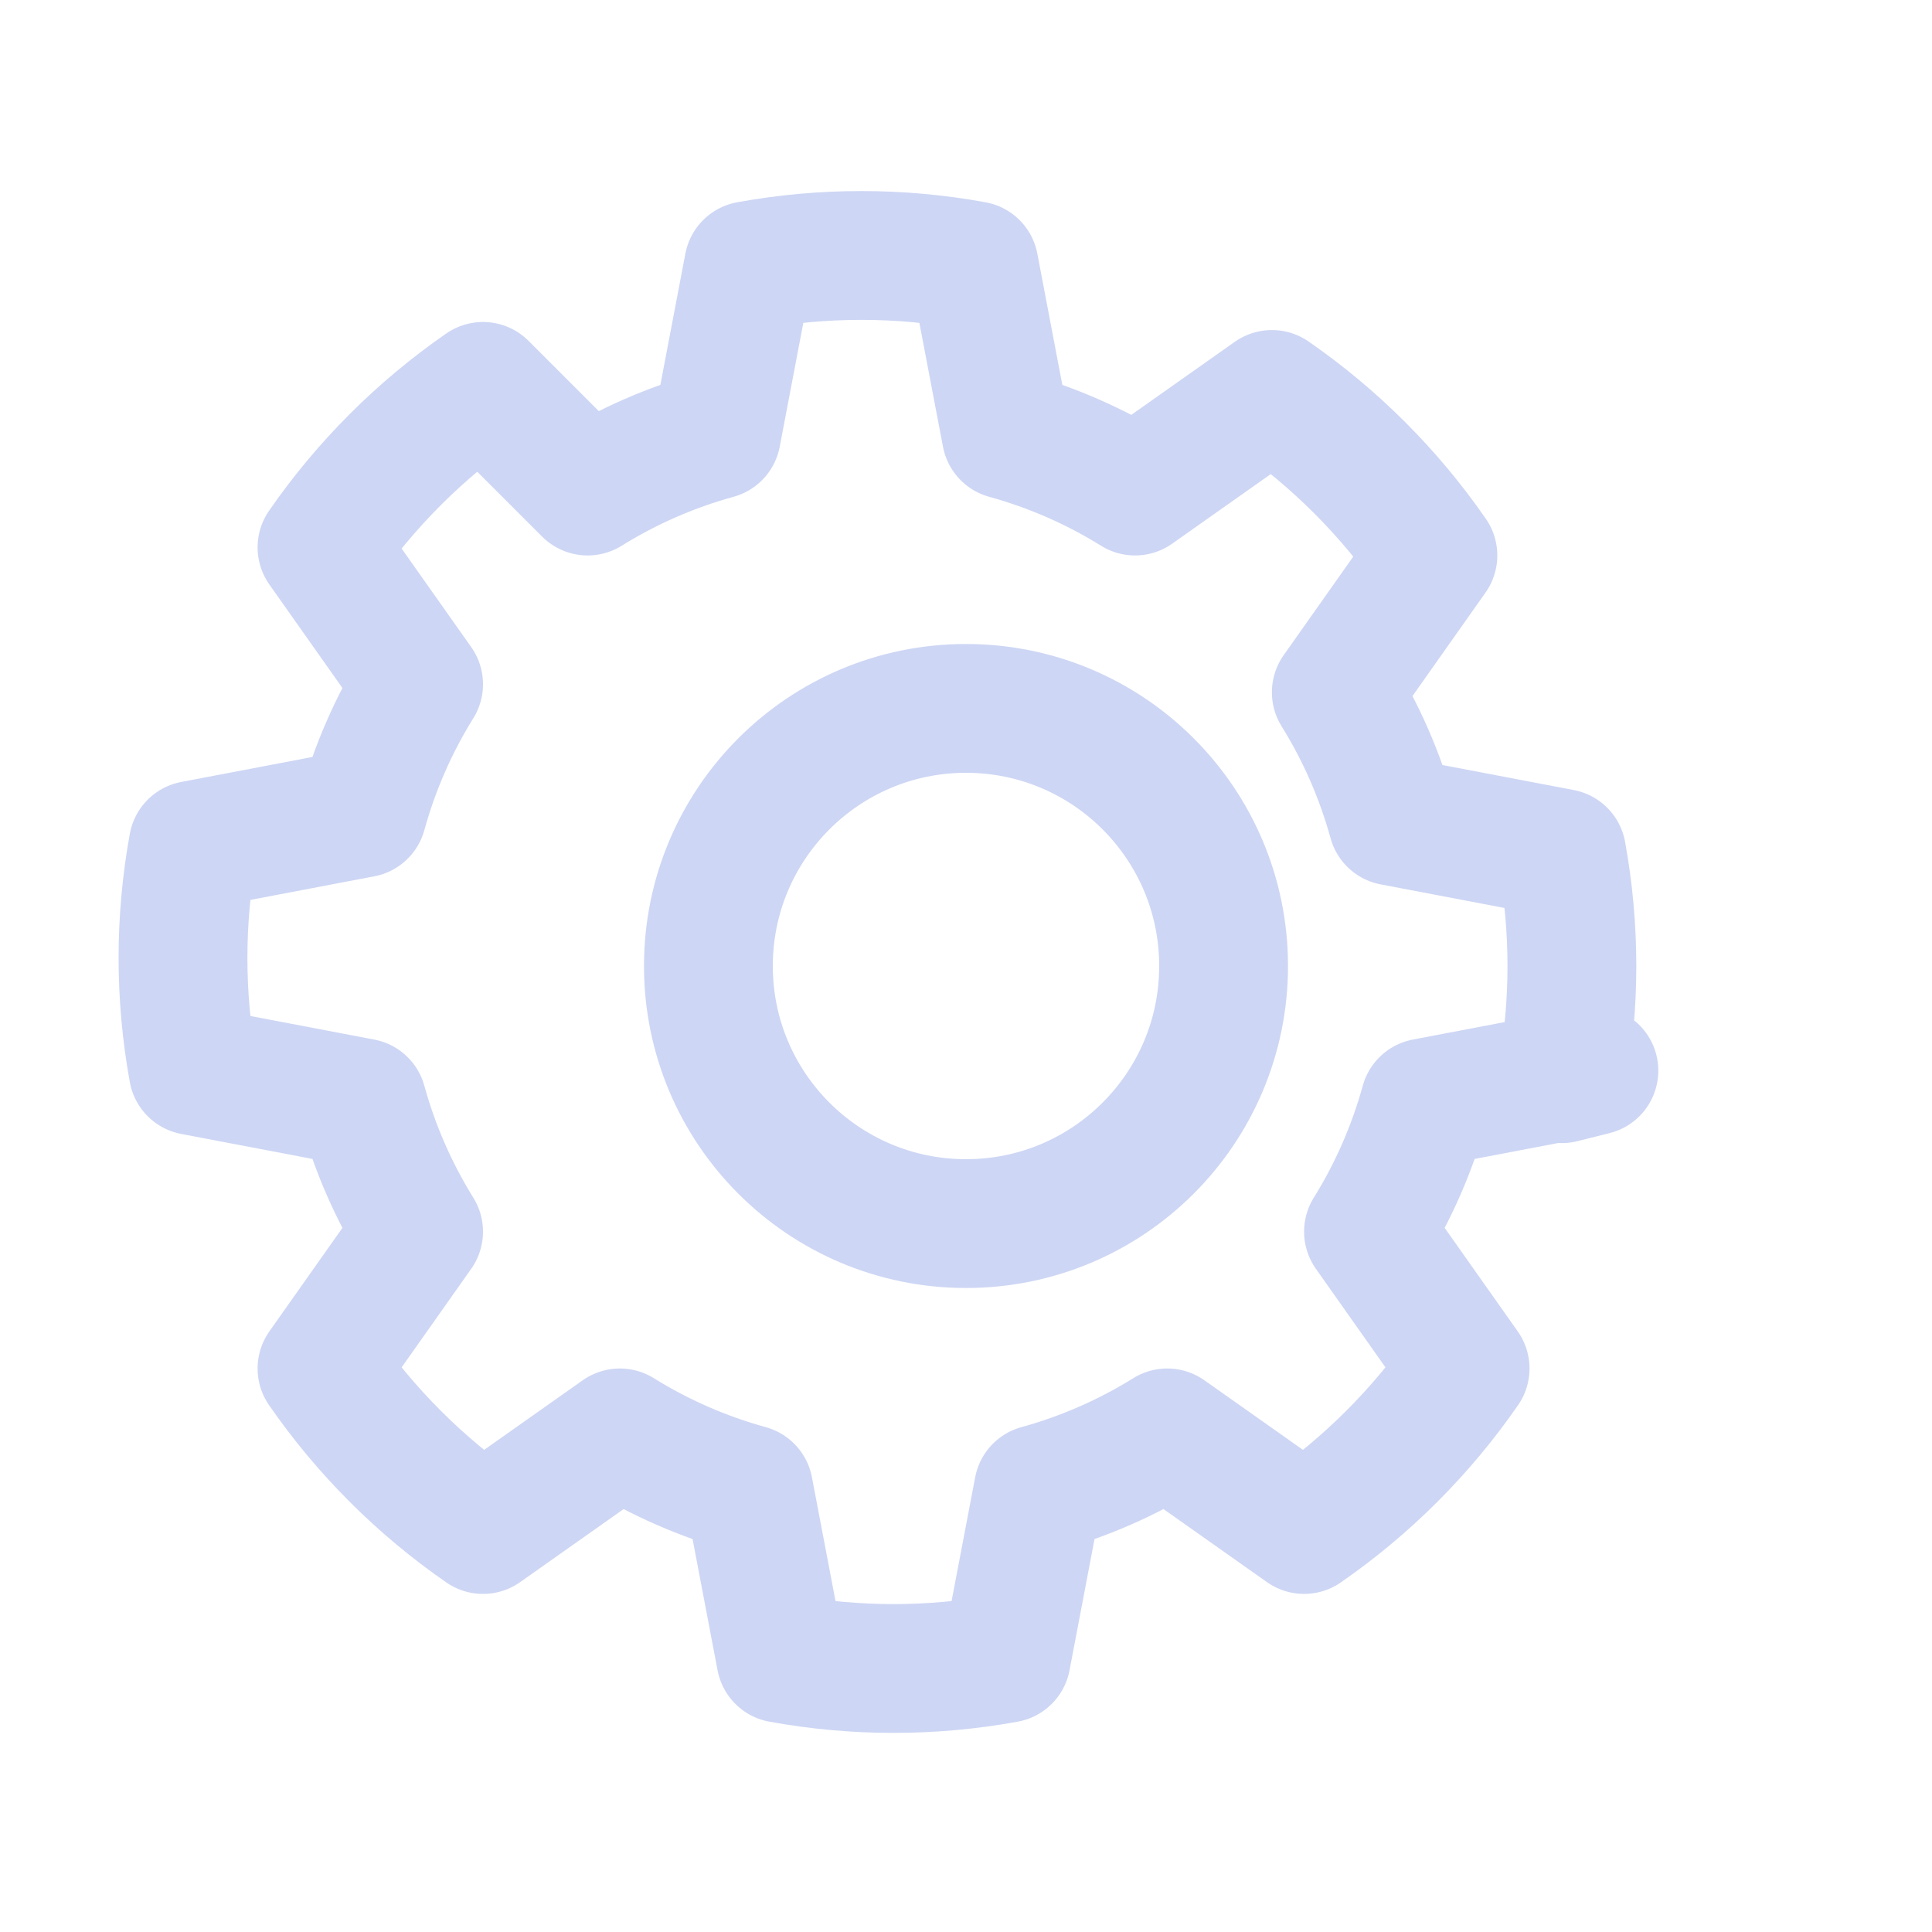
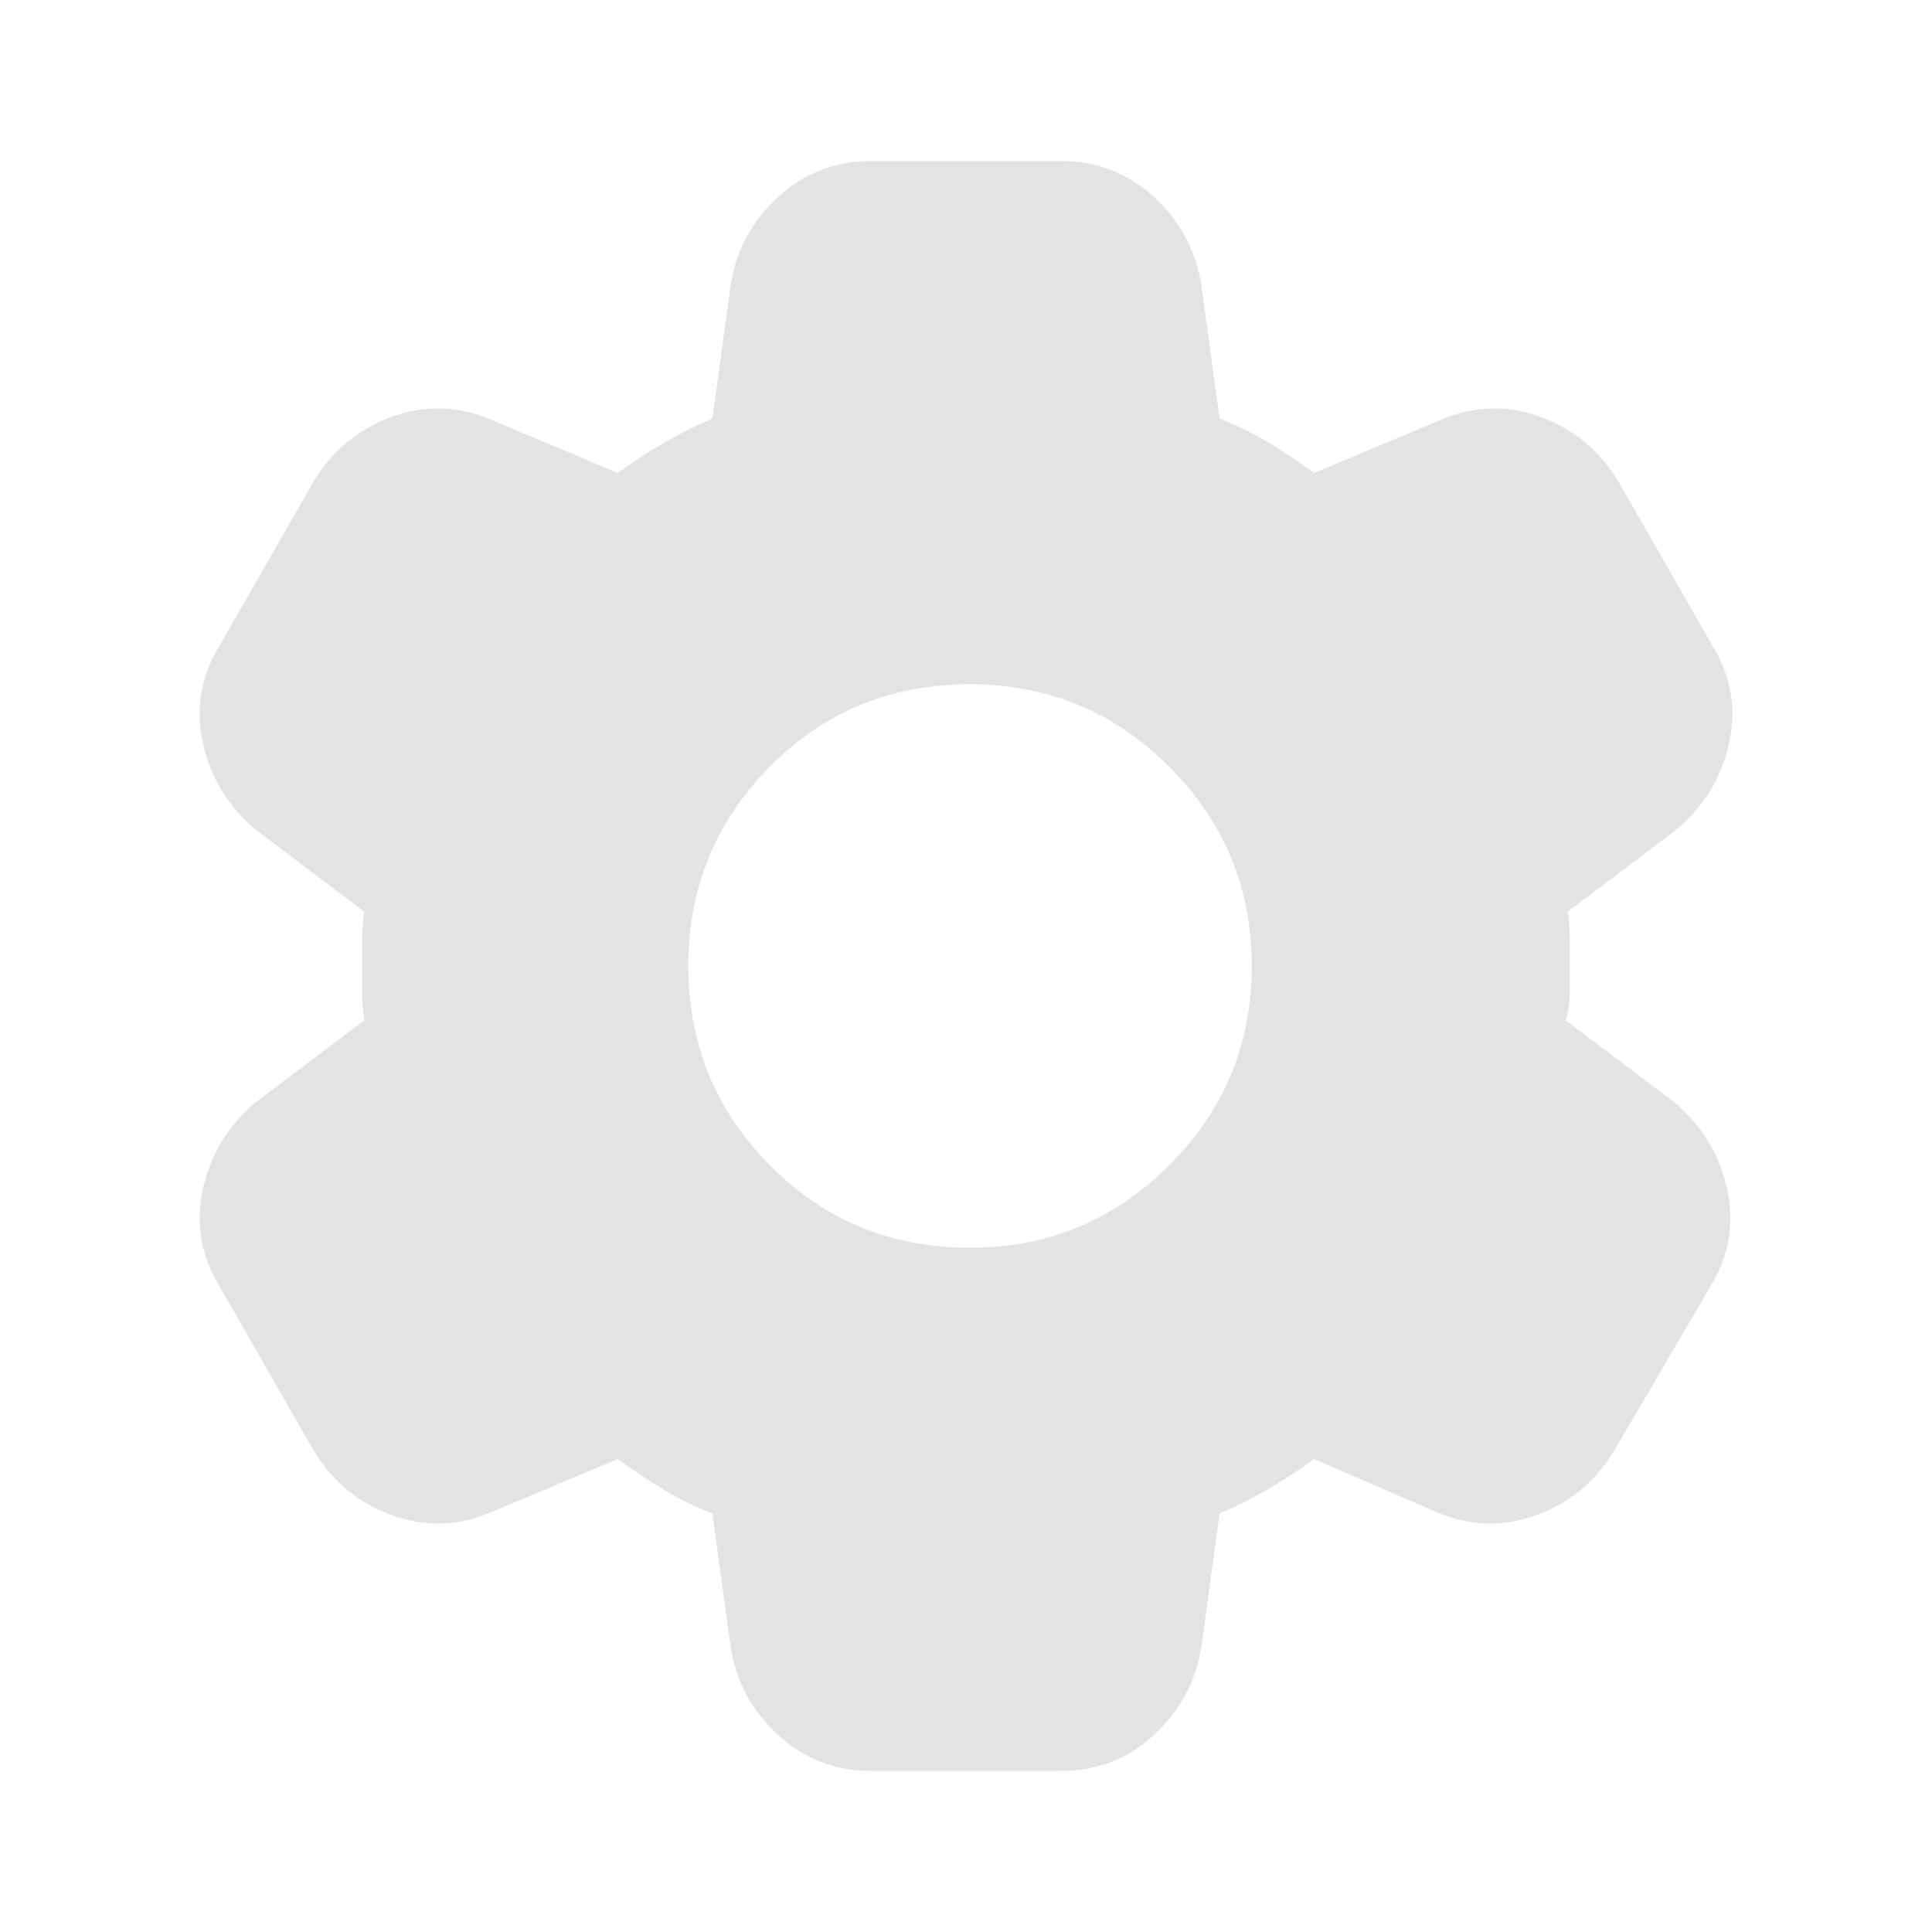
- <svg xmlns="http://www.w3.org/2000/svg" width="24" height="24" viewBox="0 0 24 24" fill="none">
-   <path d="M12 15.2a3.2 3.2 0 1 0 0-6.4 3.2 3.2 0 0 0 0 6.4z" stroke="#cdd6f4" stroke-width="1.6" />
-   <path d="M19.4 13.4a7.8 7.8 0 0 0 0-2.8l-2.1-.4a6.1 6.1 0 0 0-.7-1.6l1.2-1.7a7.9 7.9 0 0 0-2-2l-1.7 1.2a6.1 6.1 0 0 0-1.6-.7l-.4-2.1a7.8 7.8 0 0 0-2.8 0l-.4 2.1a6.1 6.1 0 0 0-1.6.7L6 4.8a7.9 7.9 0 0 0-2 2l1.2 1.7a6.1 6.1 0 0 0-.7 1.6l-2.1.4a7.8 7.8 0 0 0 0 2.8l2.1.4a6.1 6.1 0 0 0 .7 1.6L4 17a7.9 7.9 0 0 0 2 2l1.7-1.2a6.1 6.1 0 0 0 1.6.7l.4 2.1a7.8 7.8 0 0 0 2.8 0l.4-2.1a6.1 6.1 0 0 0 1.6-.7l1.7 1.2a7.9 7.9 0 0 0 2-2l-1.2-1.7a6.1 6.1 0 0 0 .7-1.6l2.1-.4z" stroke="#cdd6f4" stroke-width="1.6" stroke-linecap="round" stroke-linejoin="round" />
+ <svg xmlns="http://www.w3.org/2000/svg" height="24px" viewBox="0 -960 960 960" width="24px" fill="#e3e3e3">
+   <path d="M433-80q-27 0-46.5-18T363-142l-9-66q-13-5-24.5-12T307-235l-62 26q-25 11-50 2t-39-32l-47-82q-14-23-8-49t27-43l53-40q-1-7-1-13.5v-27q0-6.5 1-13.5l-53-40q-21-17-27-43t8-49l47-82q14-23 39-32t50 2l62 26q11-8 23-15t24-12l9-66q4-26 23.5-44t46.5-18h94q27 0 46.5 18t23.5 44l9 66q13 5 24.5 12t22.5 15l62-26q25-11 50-2t39 32l47 82q14 23 8 49t-27 43l-53 40q1 7 1 13.5v27q0 6.5-2 13.5l53 40q21 17 27 43t-8 49l-48 82q-14 23-39 32t-50-2l-60-26q-11 8-23 15t-24 12l-9 66q-4 26-23.5 44T527-80h-94Zm49-260q58 0 99-41t41-99q0-58-41-99t-99-41q-59 0-99.5 41T342-480q0 58 40.5 99t99.5 41Z" />
</svg>
